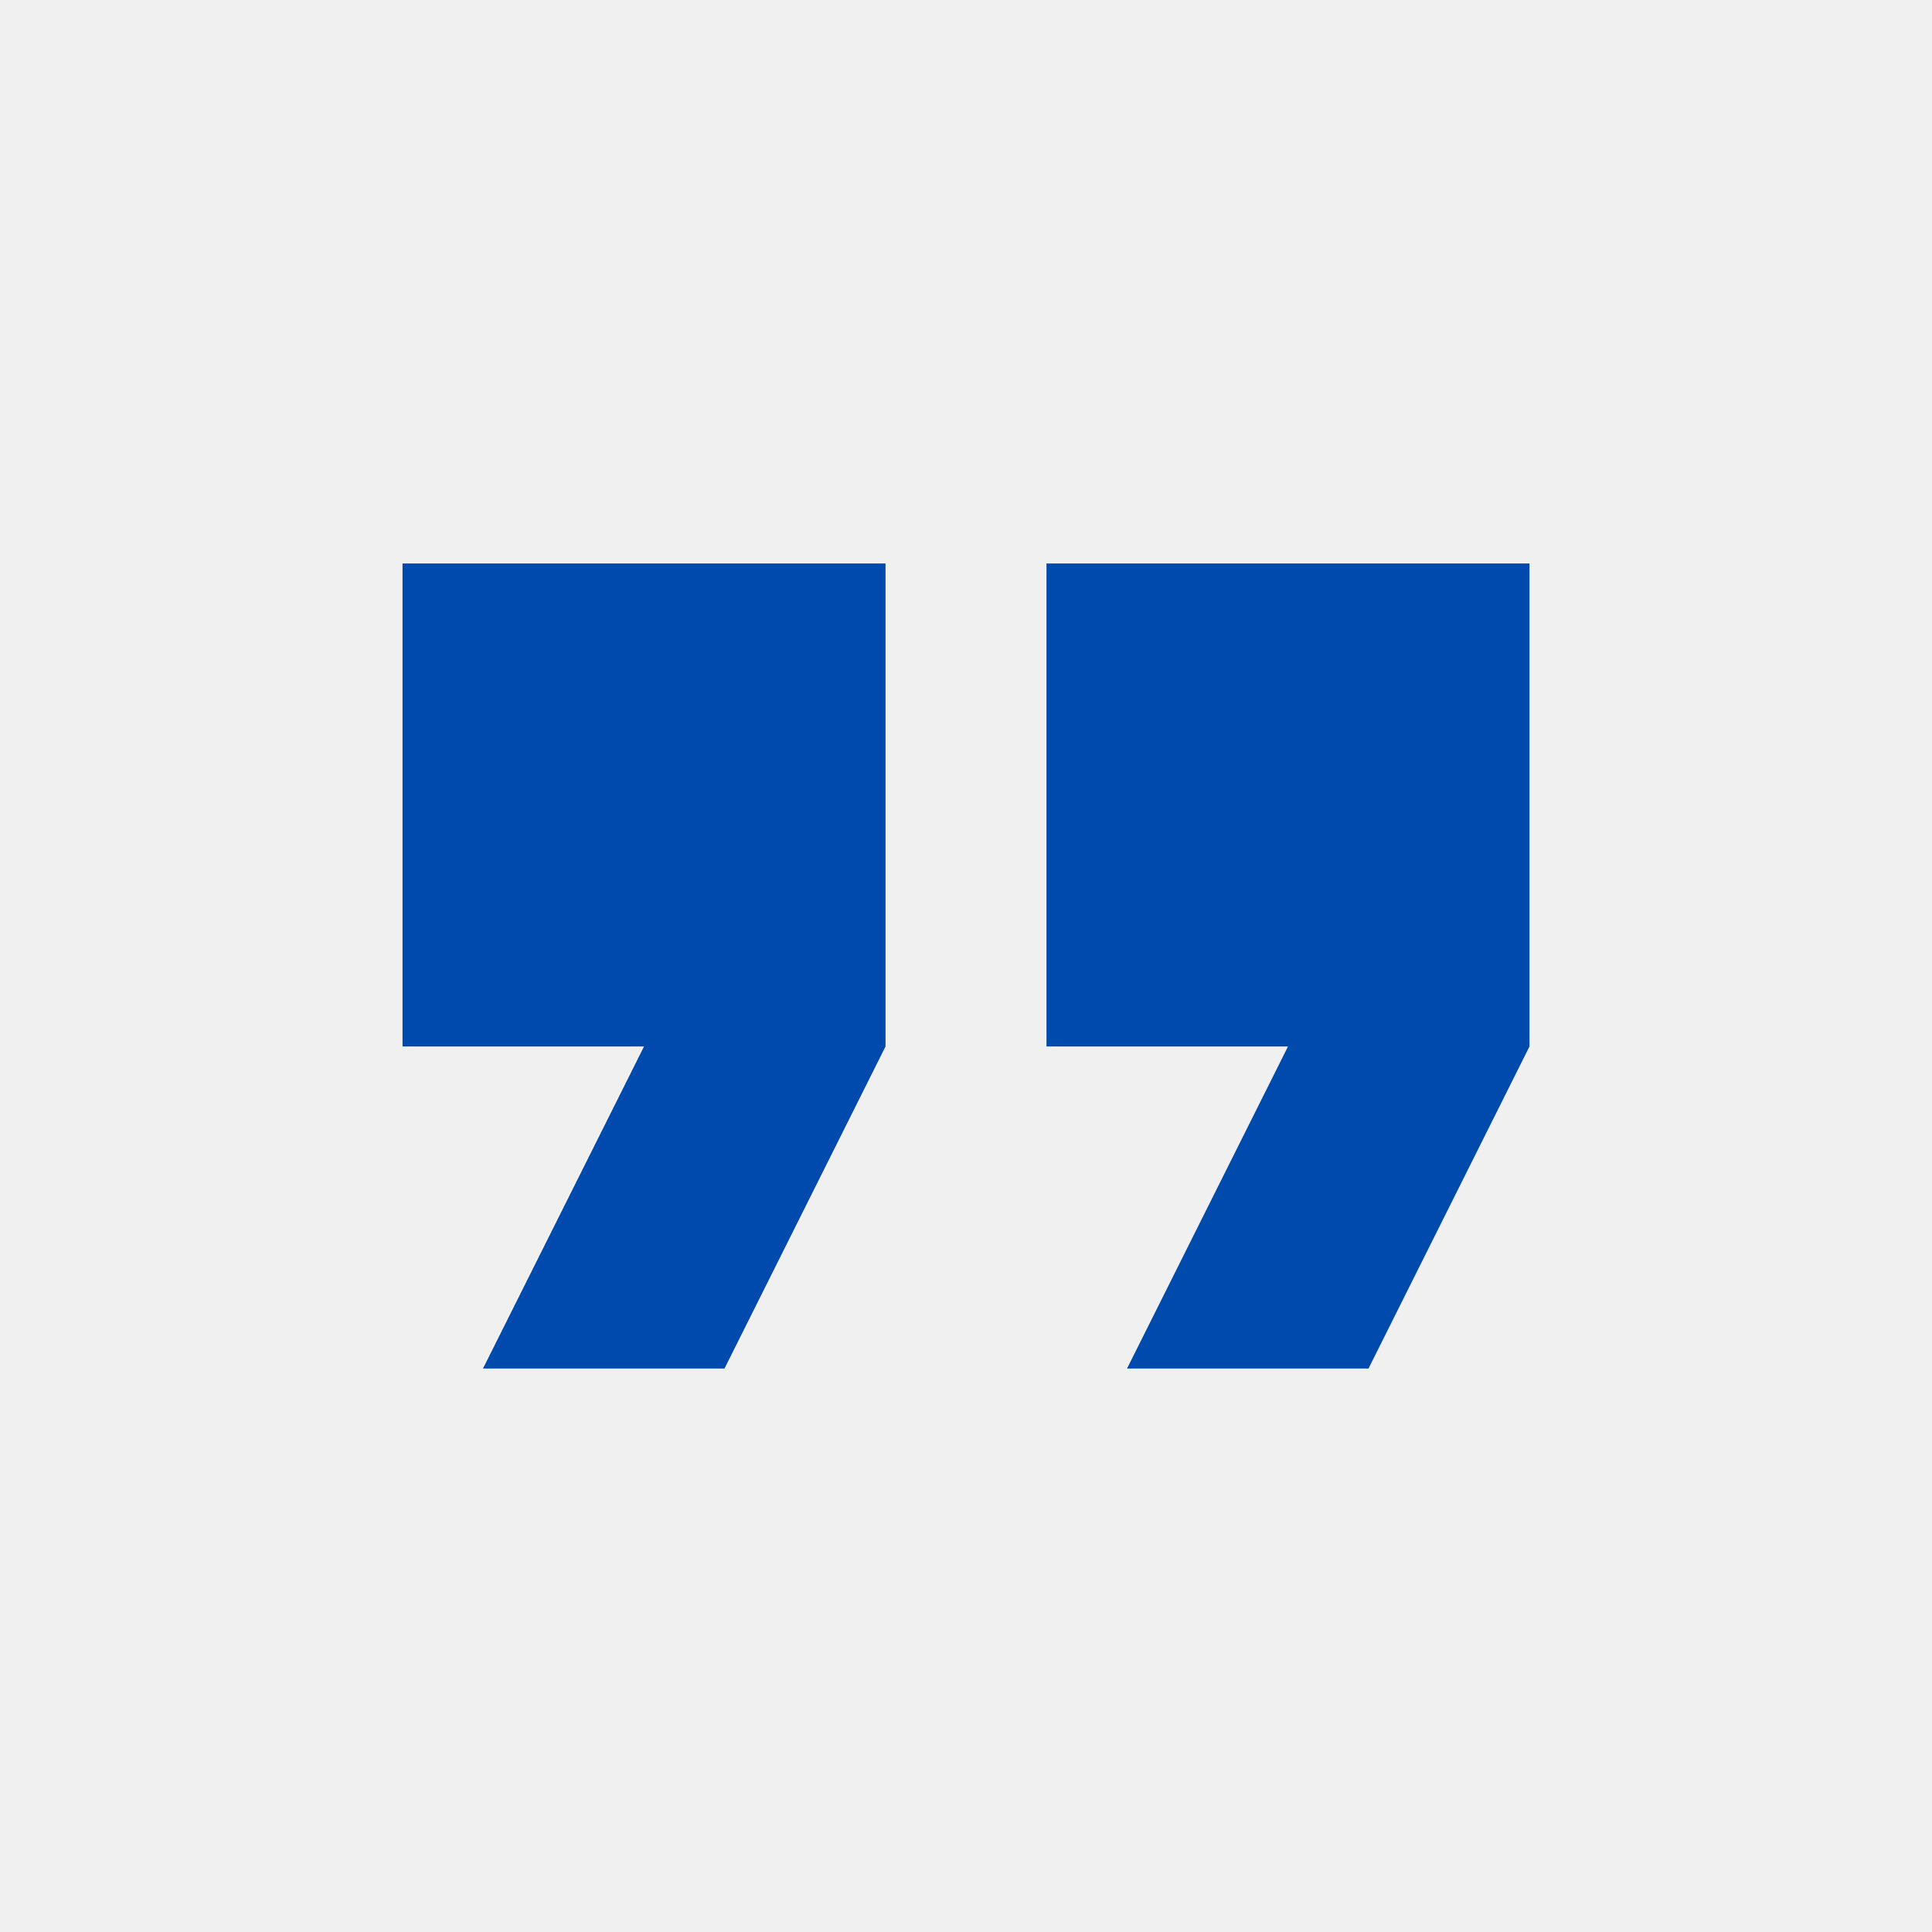
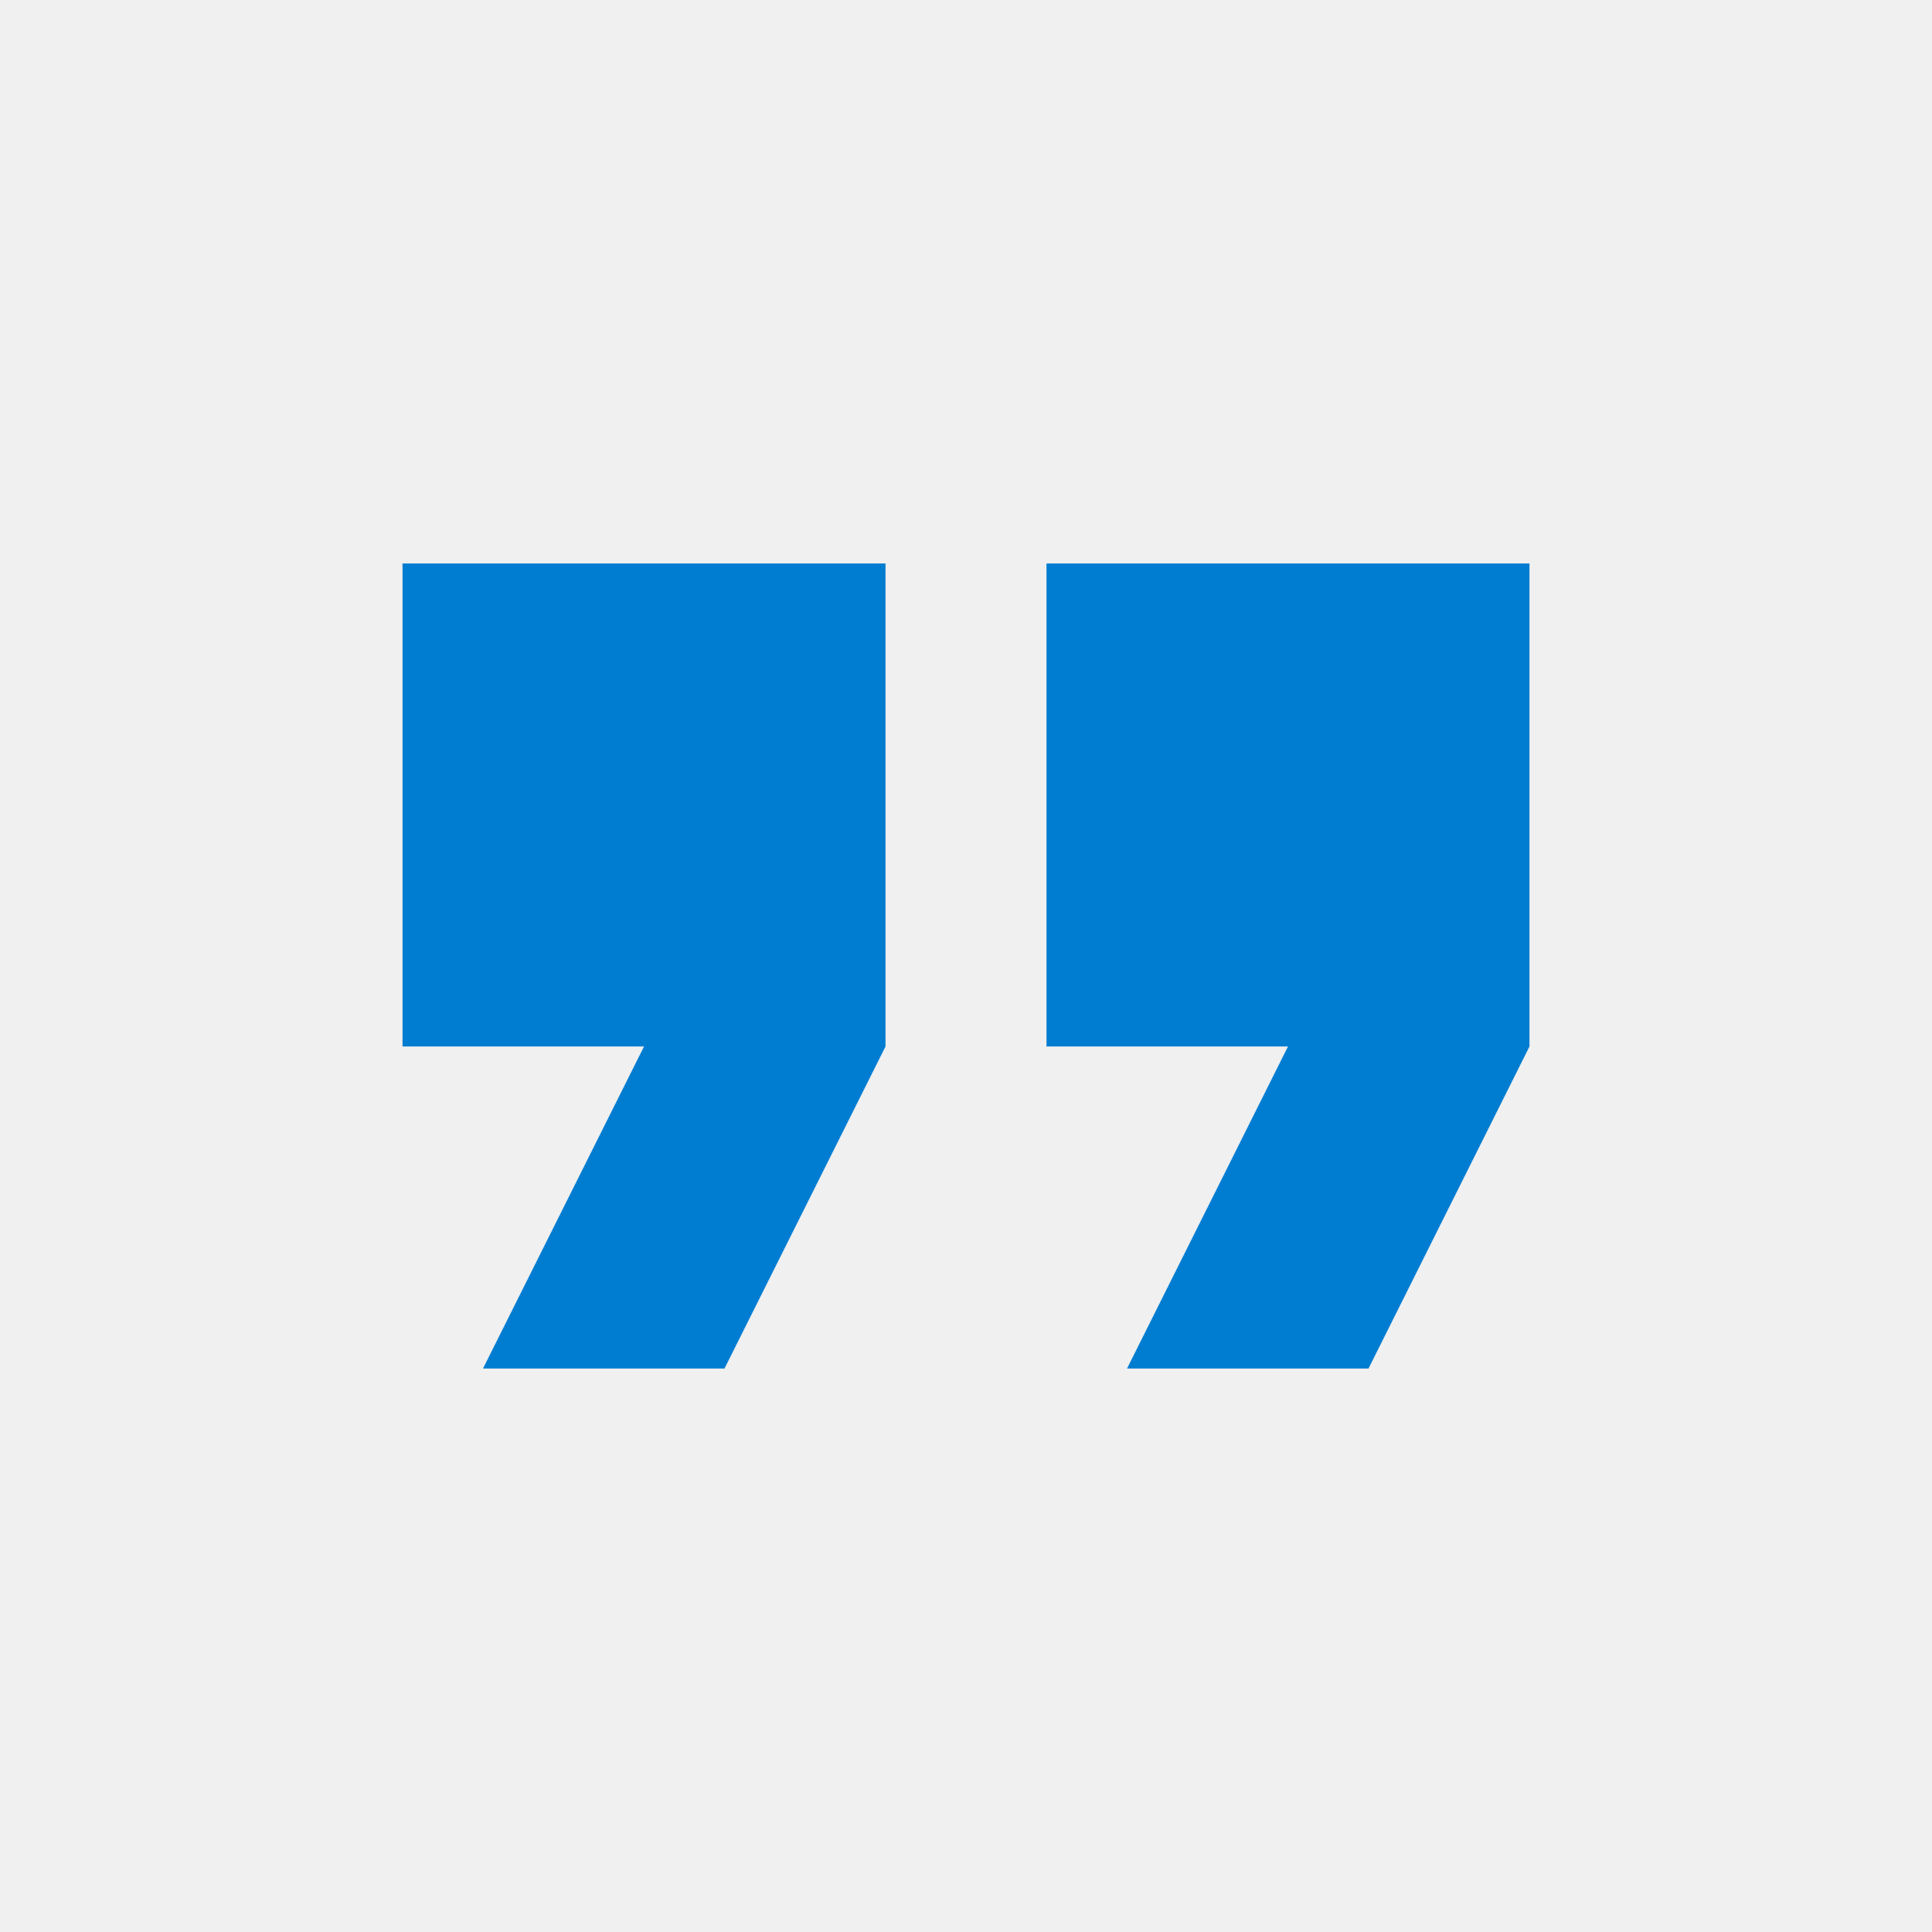
<svg xmlns="http://www.w3.org/2000/svg" width="32" height="32" viewBox="0 0 32 32" fill="none">
  <g clip-path="url(#clip0_13_2)">
-     <path d="M8 22.667H12L14.667 17.333V9.333H6.667V17.333H10.667L8 22.667ZM18.667 22.667H22.667L25.333 17.333V9.333H17.333V17.333H21.333L18.667 22.667Z" fill="#004AAD" />
+     <path d="M8 22.667H12L14.667 17.333V9.333H6.667V17.333H10.667L8 22.667ZM18.667 22.667H22.667L25.333 17.333V9.333H17.333V17.333H21.333L18.667 22.667Z" fill="#007dd1" />
  </g>
  <defs>
    <clipPath id="clip0_13_2">
      <rect width="32" height="32" fill="white" />
    </clipPath>
  </defs>
</svg>
